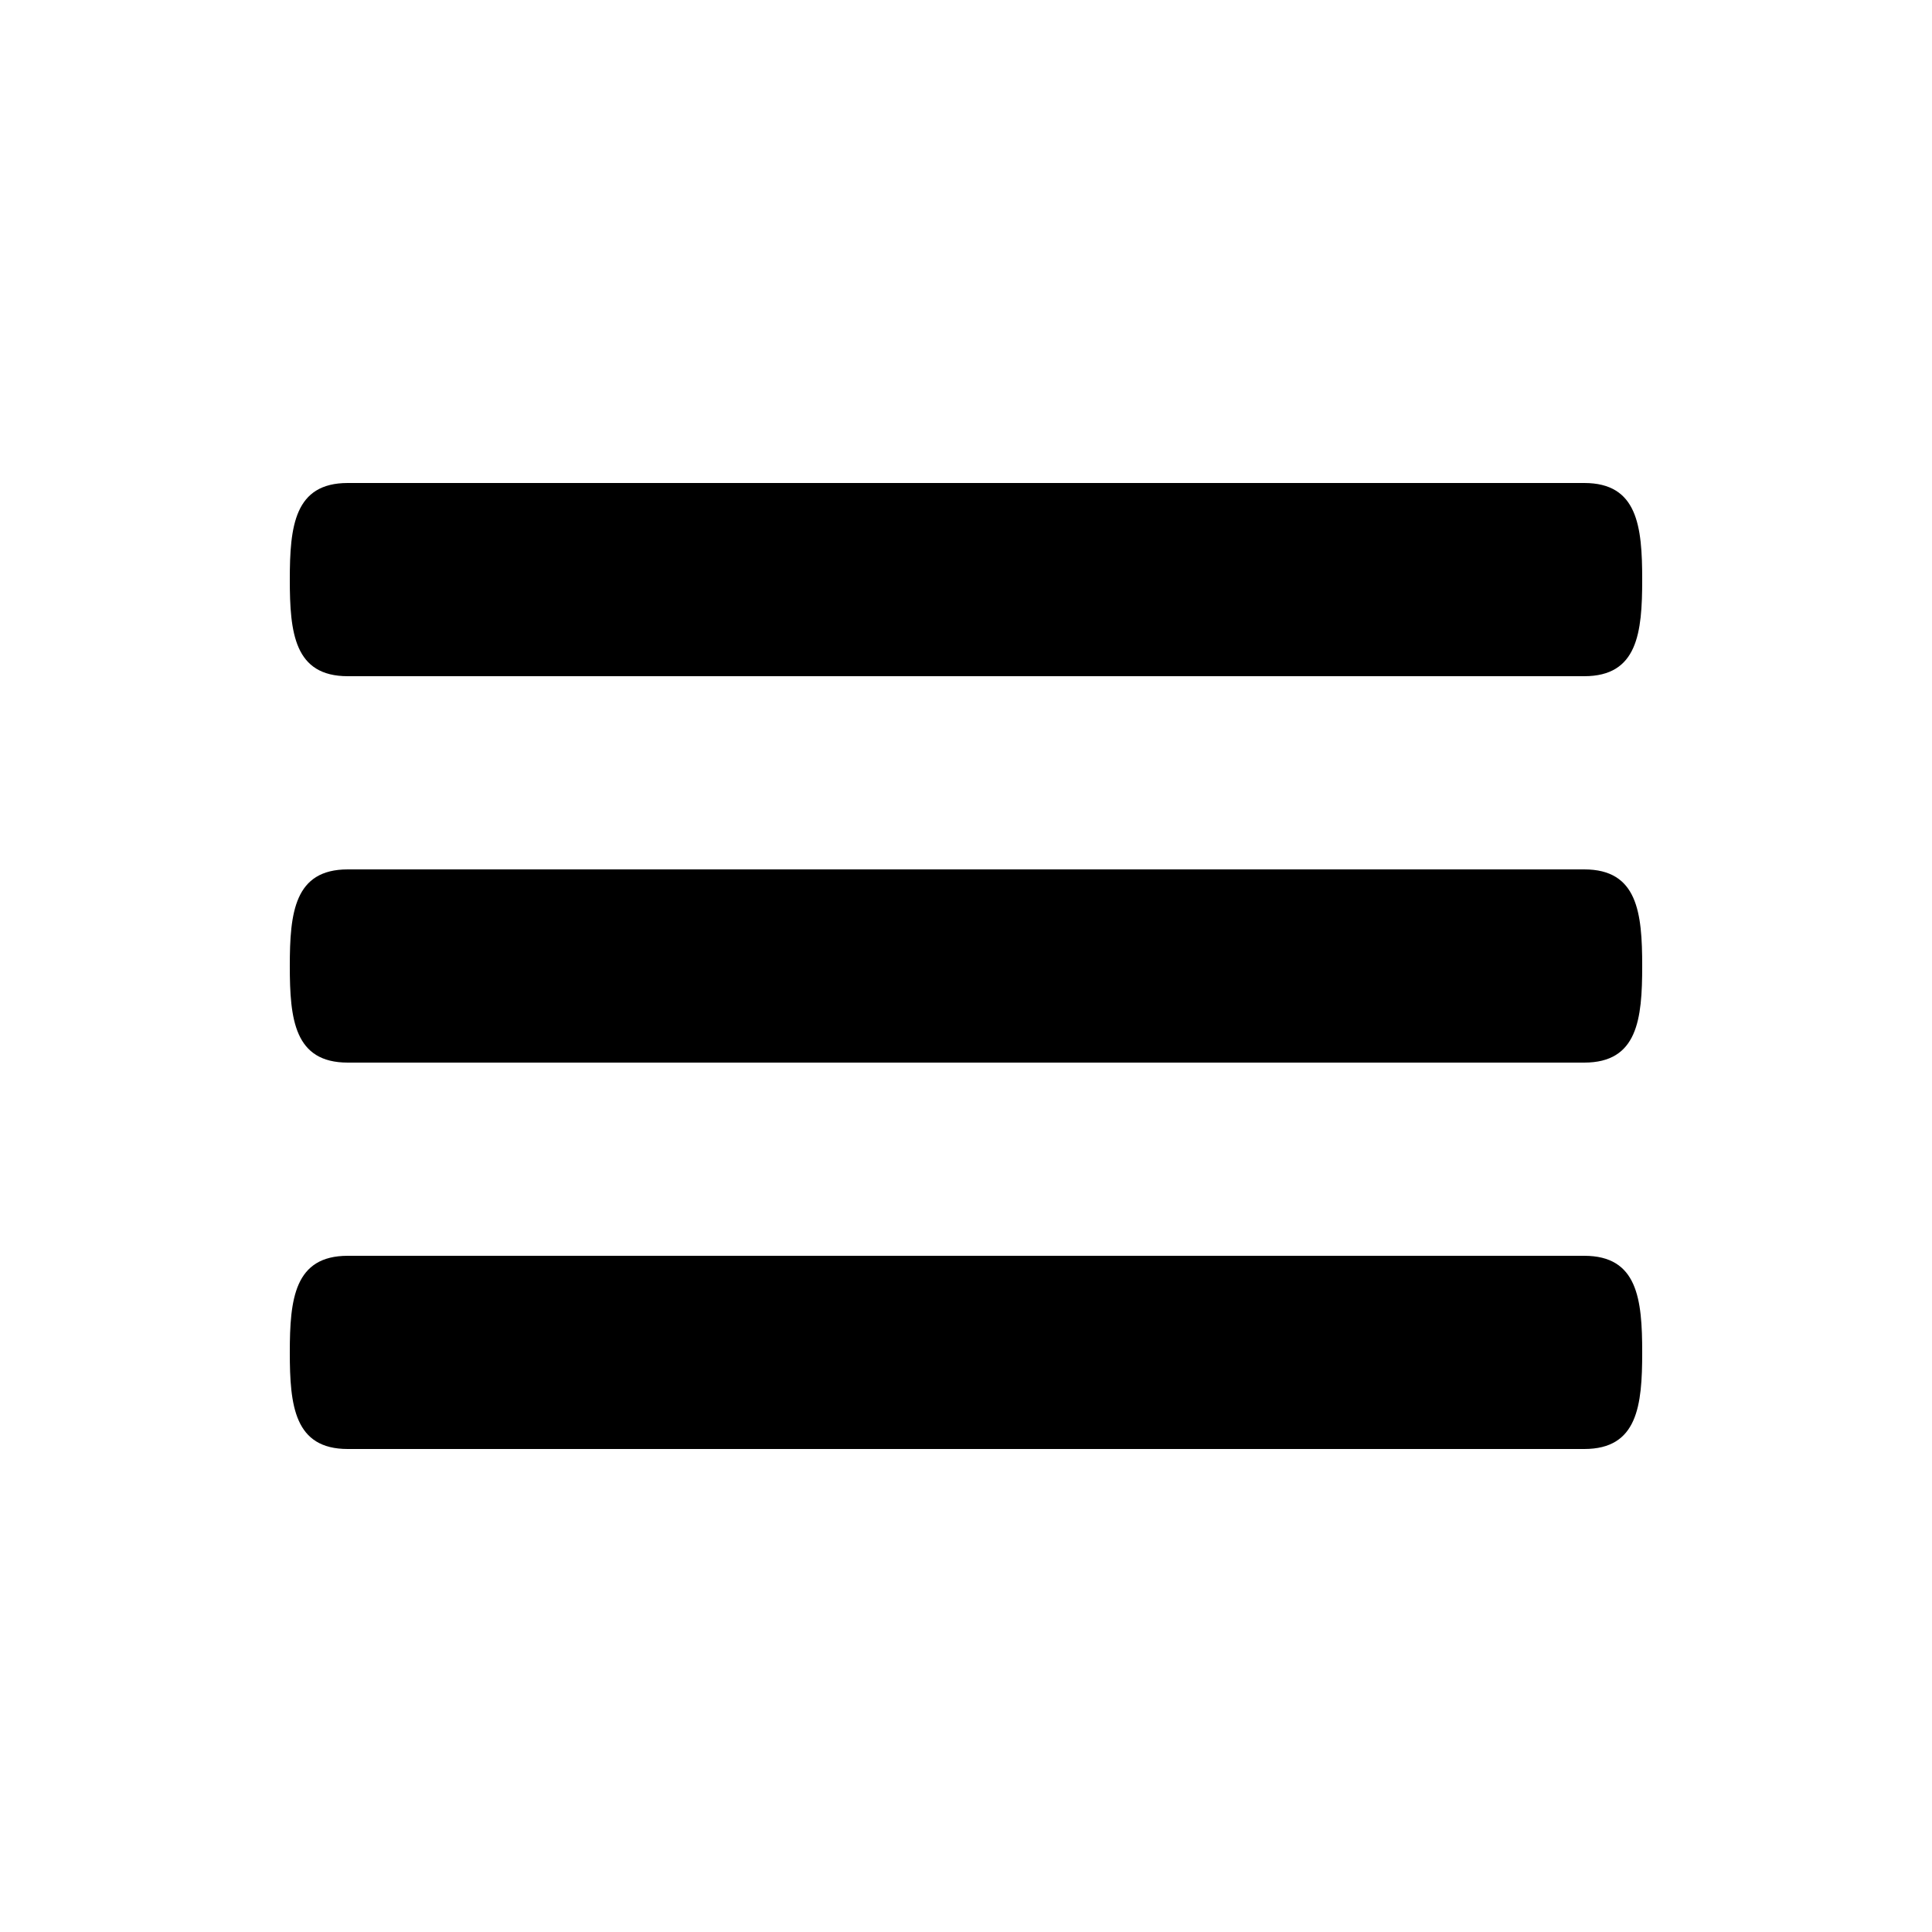
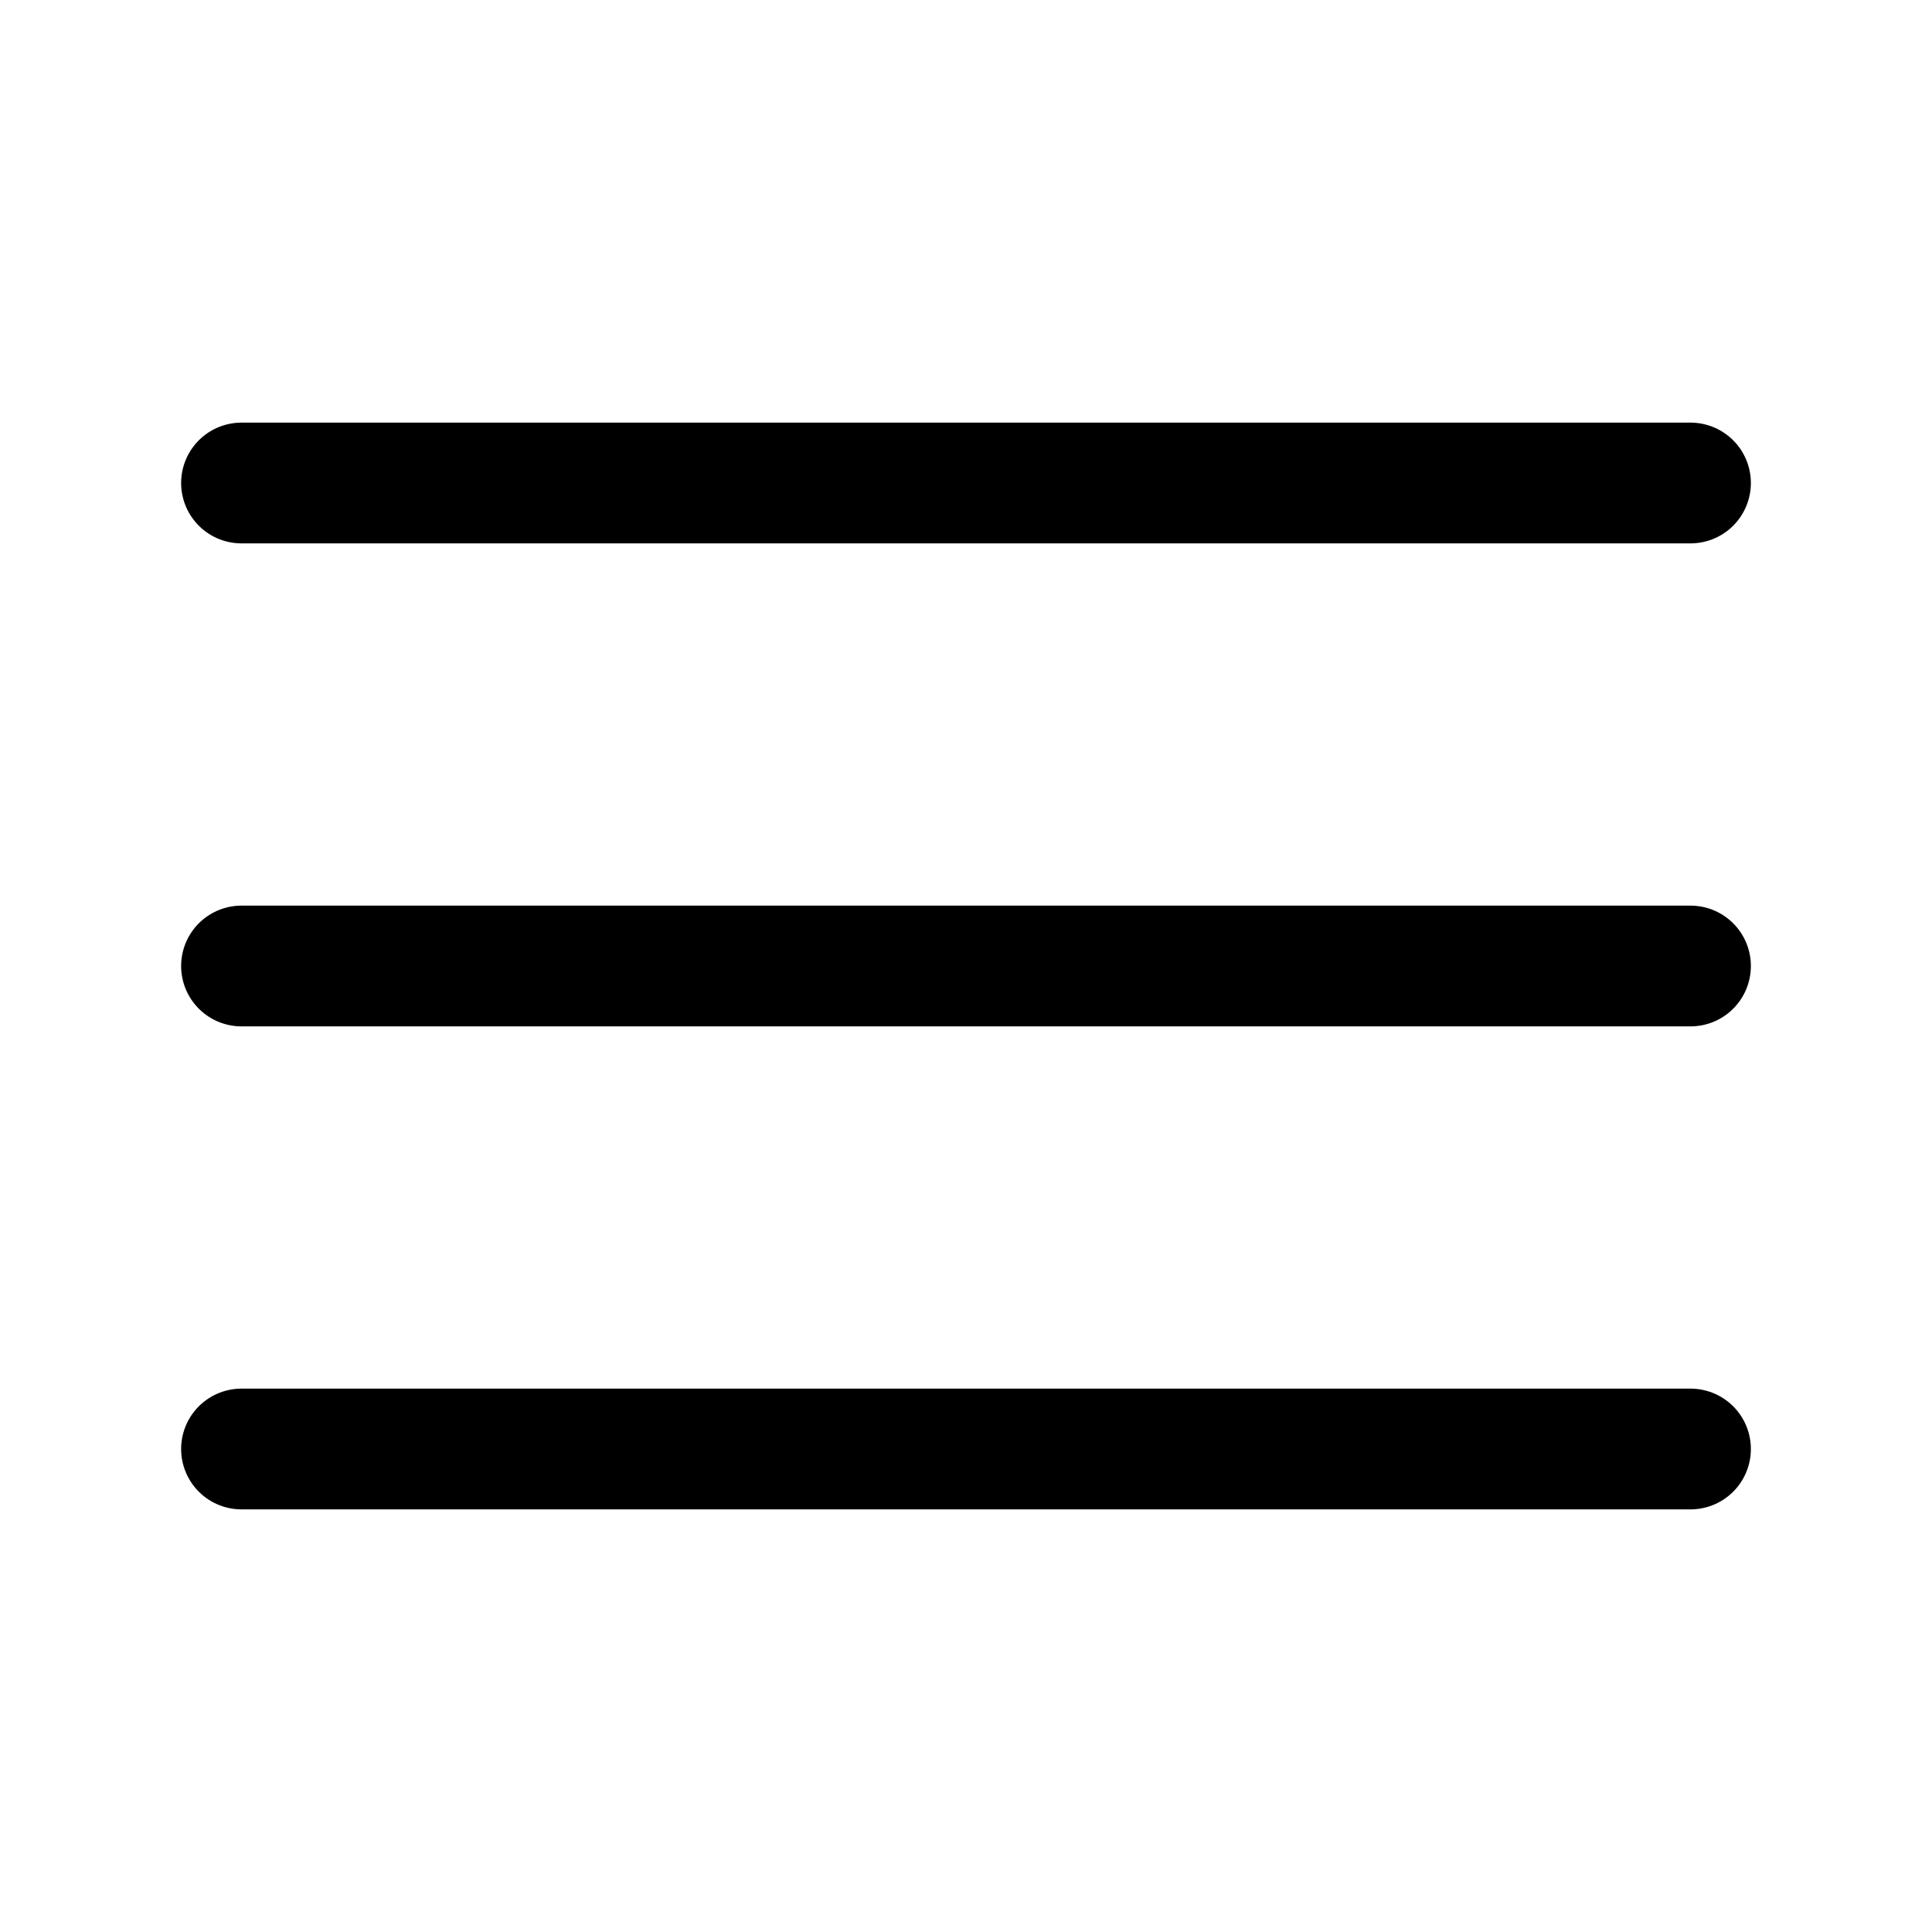
- <svg xmlns="http://www.w3.org/2000/svg" version="1.1" id="Menu" x="0px" y="0px" viewBox="0 0 20 20" enable-background="new 0 0 20 20" xml:space="preserve">
-   <path d="M16.4,9H3.6C3.048,9,3,9.447,3,10c0,0.553,0.048,1,0.6,1H16.4c0.552,0,0.6-0.447,0.6-1C17,9.447,16.952,9,16.4,9z M16.4,13  H3.6C3.048,13,3,13.447,3,14c0,0.553,0.048,1,0.6,1H16.4c0.552,0,0.6-0.447,0.6-1C17,13.447,16.952,13,16.4,13z M3.6,7H16.4  C16.952,7,17,6.553,17,6c0-0.553-0.048-1-0.6-1H3.6C3.048,5,3,5.447,3,6C3,6.553,3.048,7,3.6,7z" />
+ <svg xmlns="http://www.w3.org/2000/svg" id="i-menu" viewBox="0 0 32 32" width="32" height="32" fill="none" stroke="currentcolor" stroke-linecap="round" stroke-linejoin="round" stroke-width="2">
+   <path d="M4 8 L28 8 M4 16 L28 16 M4 24 L28 24" />
</svg>
